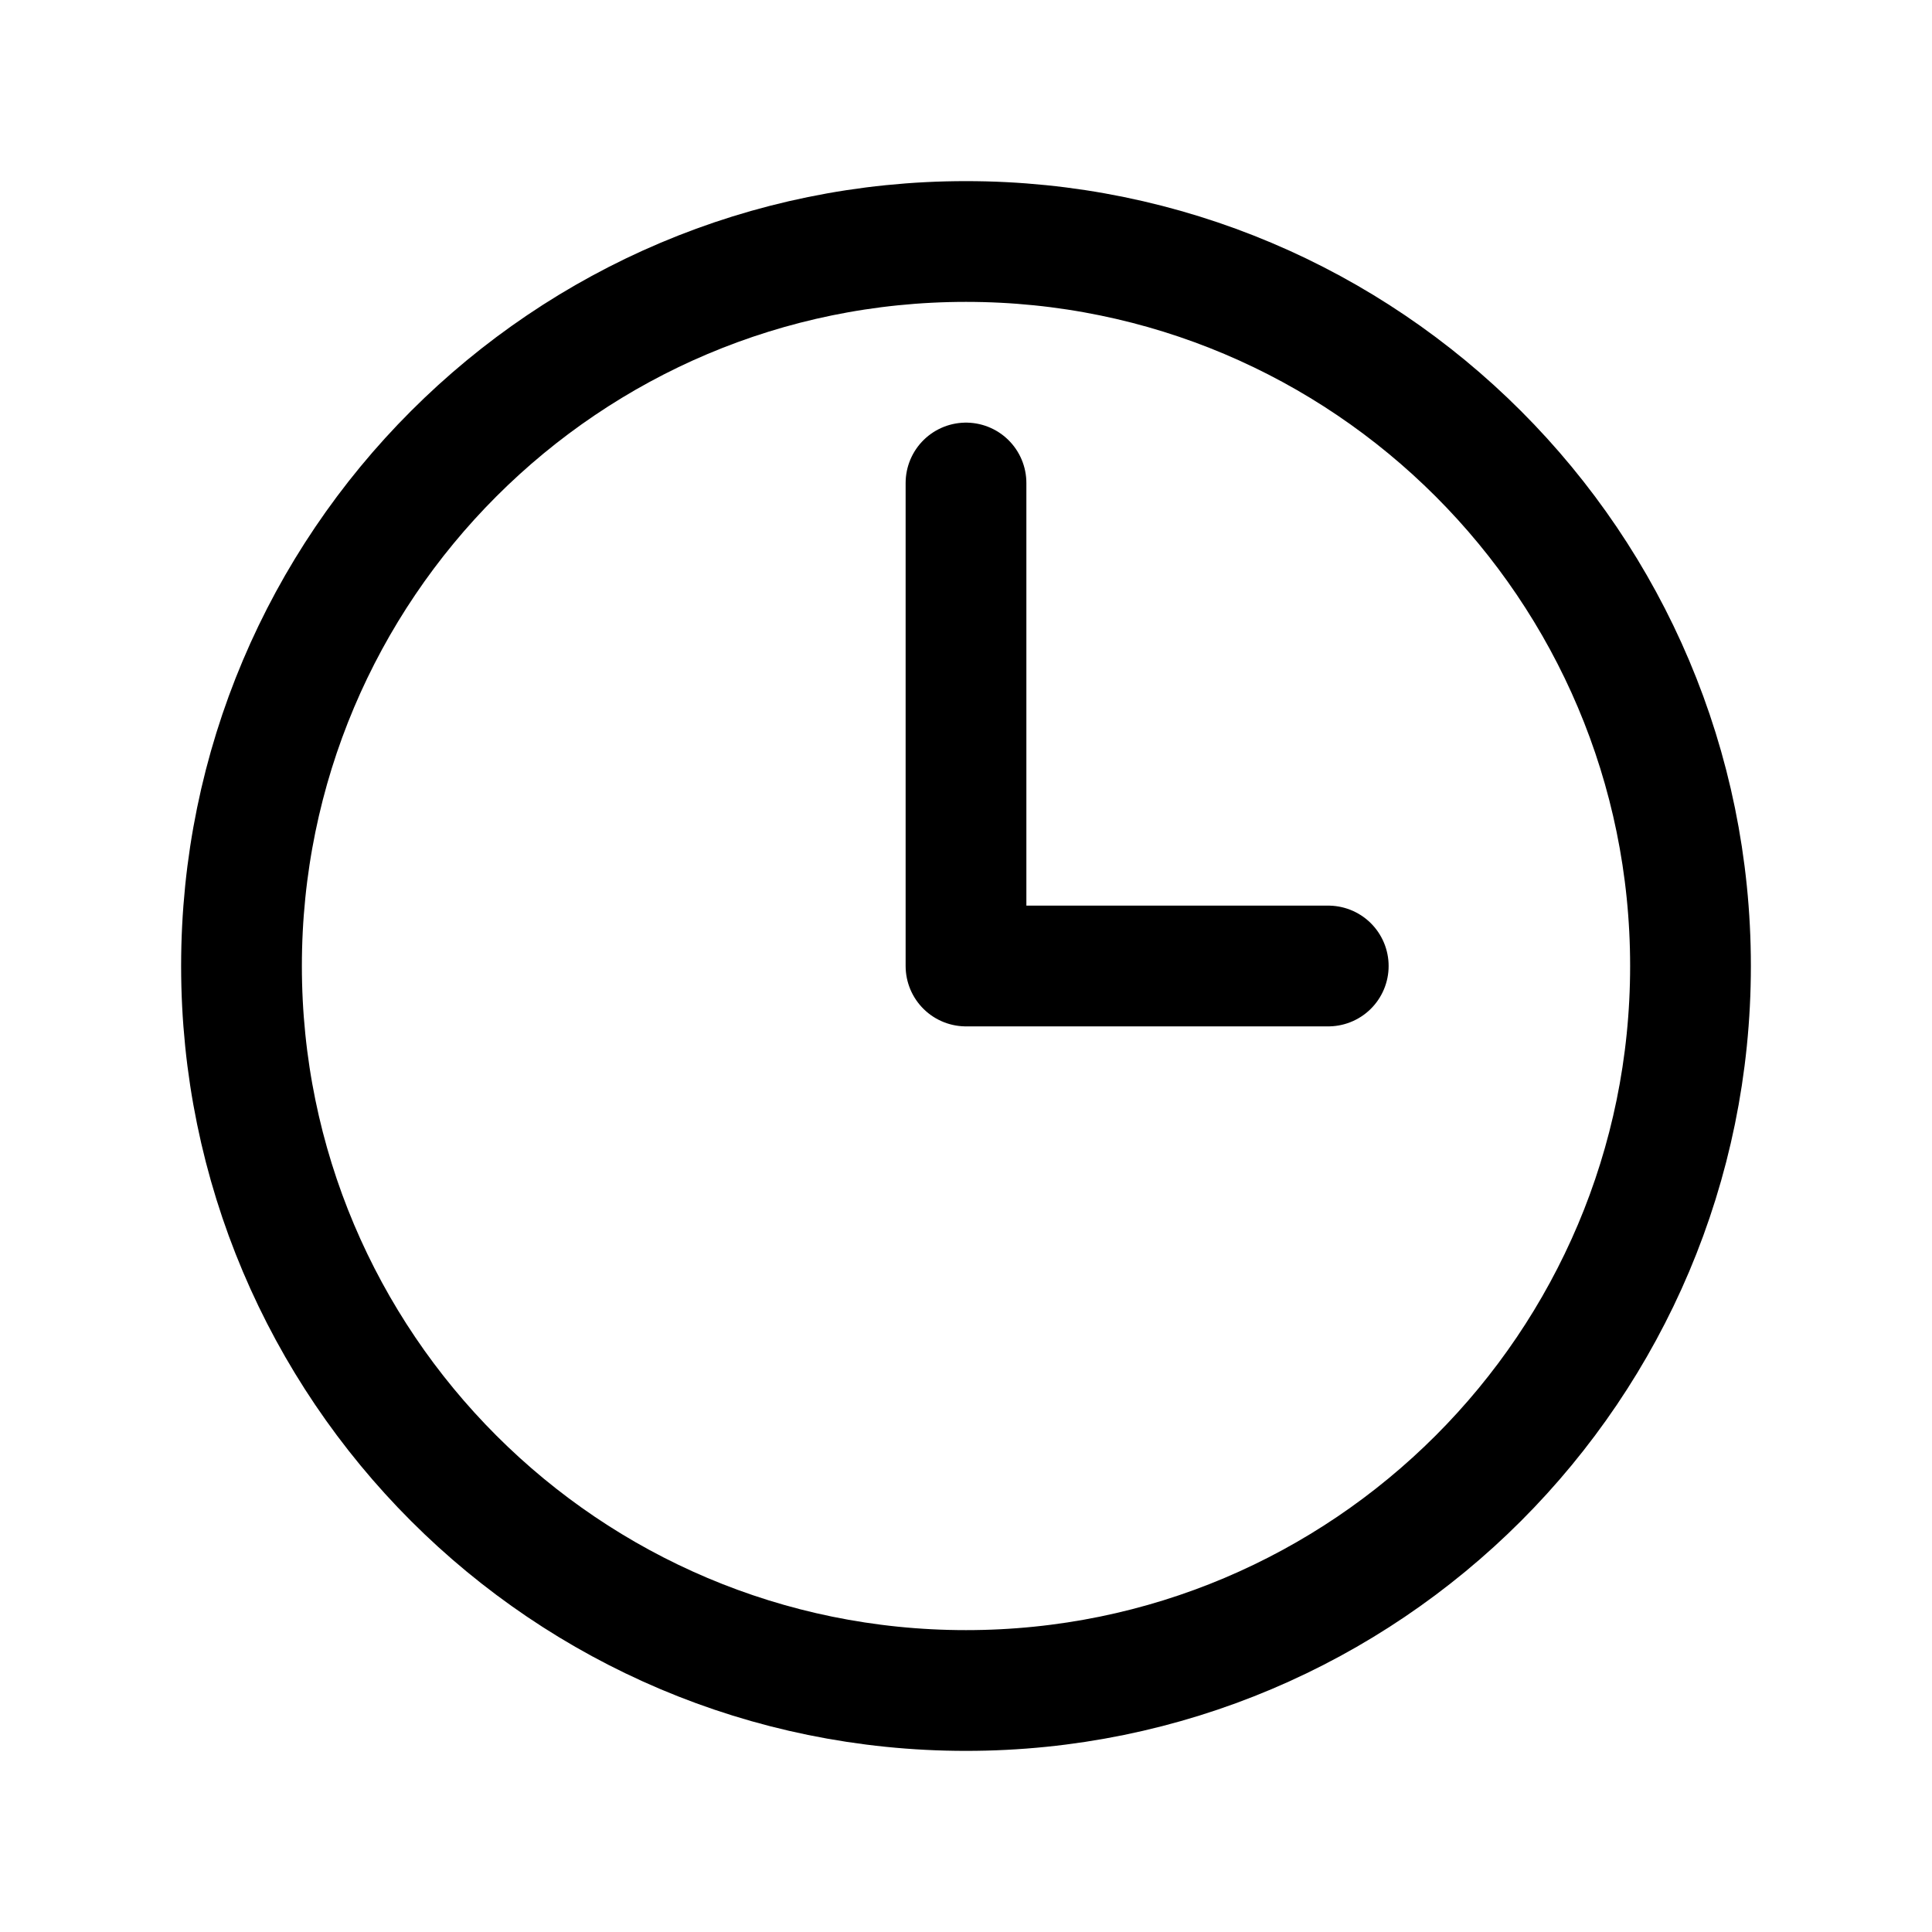
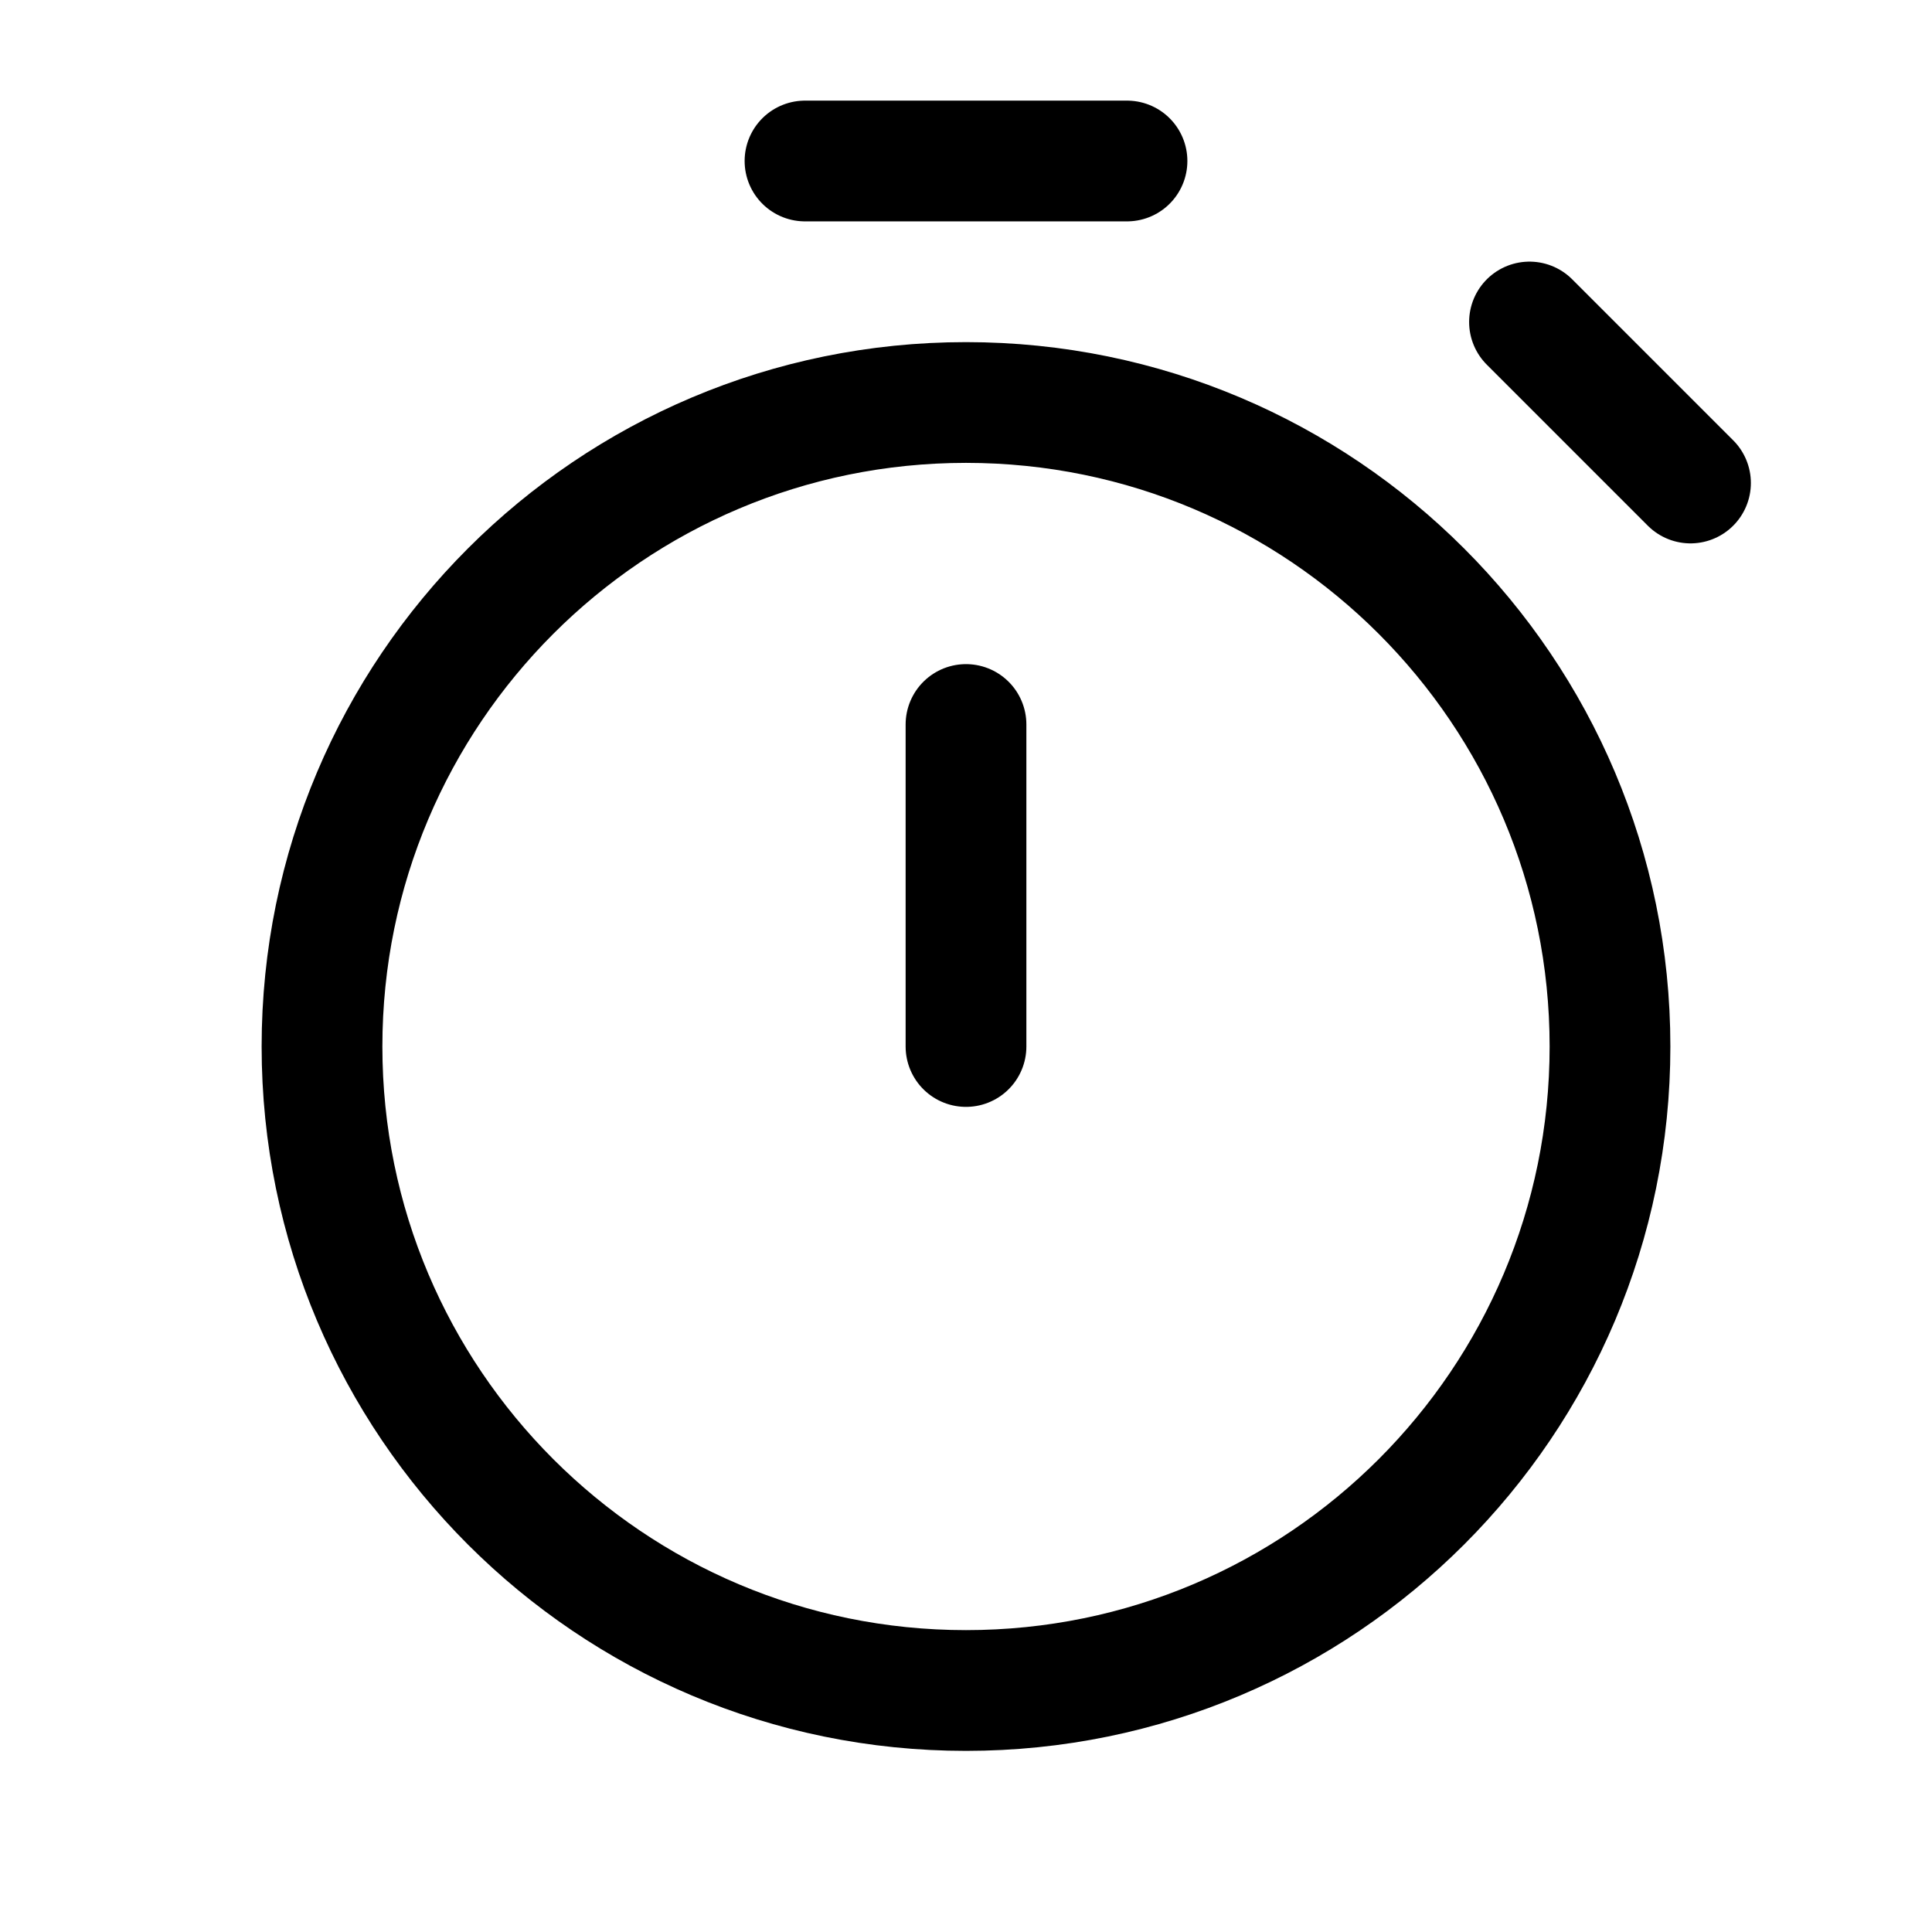
- <svg xmlns="http://www.w3.org/2000/svg" fill="none" viewBox="0 0 24 24" stroke-width="1.5" stroke="currentColor" class="w-6 h-6">
-   <path stroke-linecap="round" stroke-linejoin="round" d="M12 6v6h4.5m4.5 0a9 9 0 11-18 0 9 9 0 0118 0z" />
+ <svg xmlns="http://www.w3.org/2000/svg" fill="none" viewBox="0 0 24 24" stroke-width="1.5" stroke="currentColor">
+   <path stroke-linecap="round" stroke-linejoin="round" d="M12 13V9M21 6L19 4M10 2H14M12 21a8 8 0 1 1 0-16 8 8 0 0 1 0 16Z" />
</svg>
